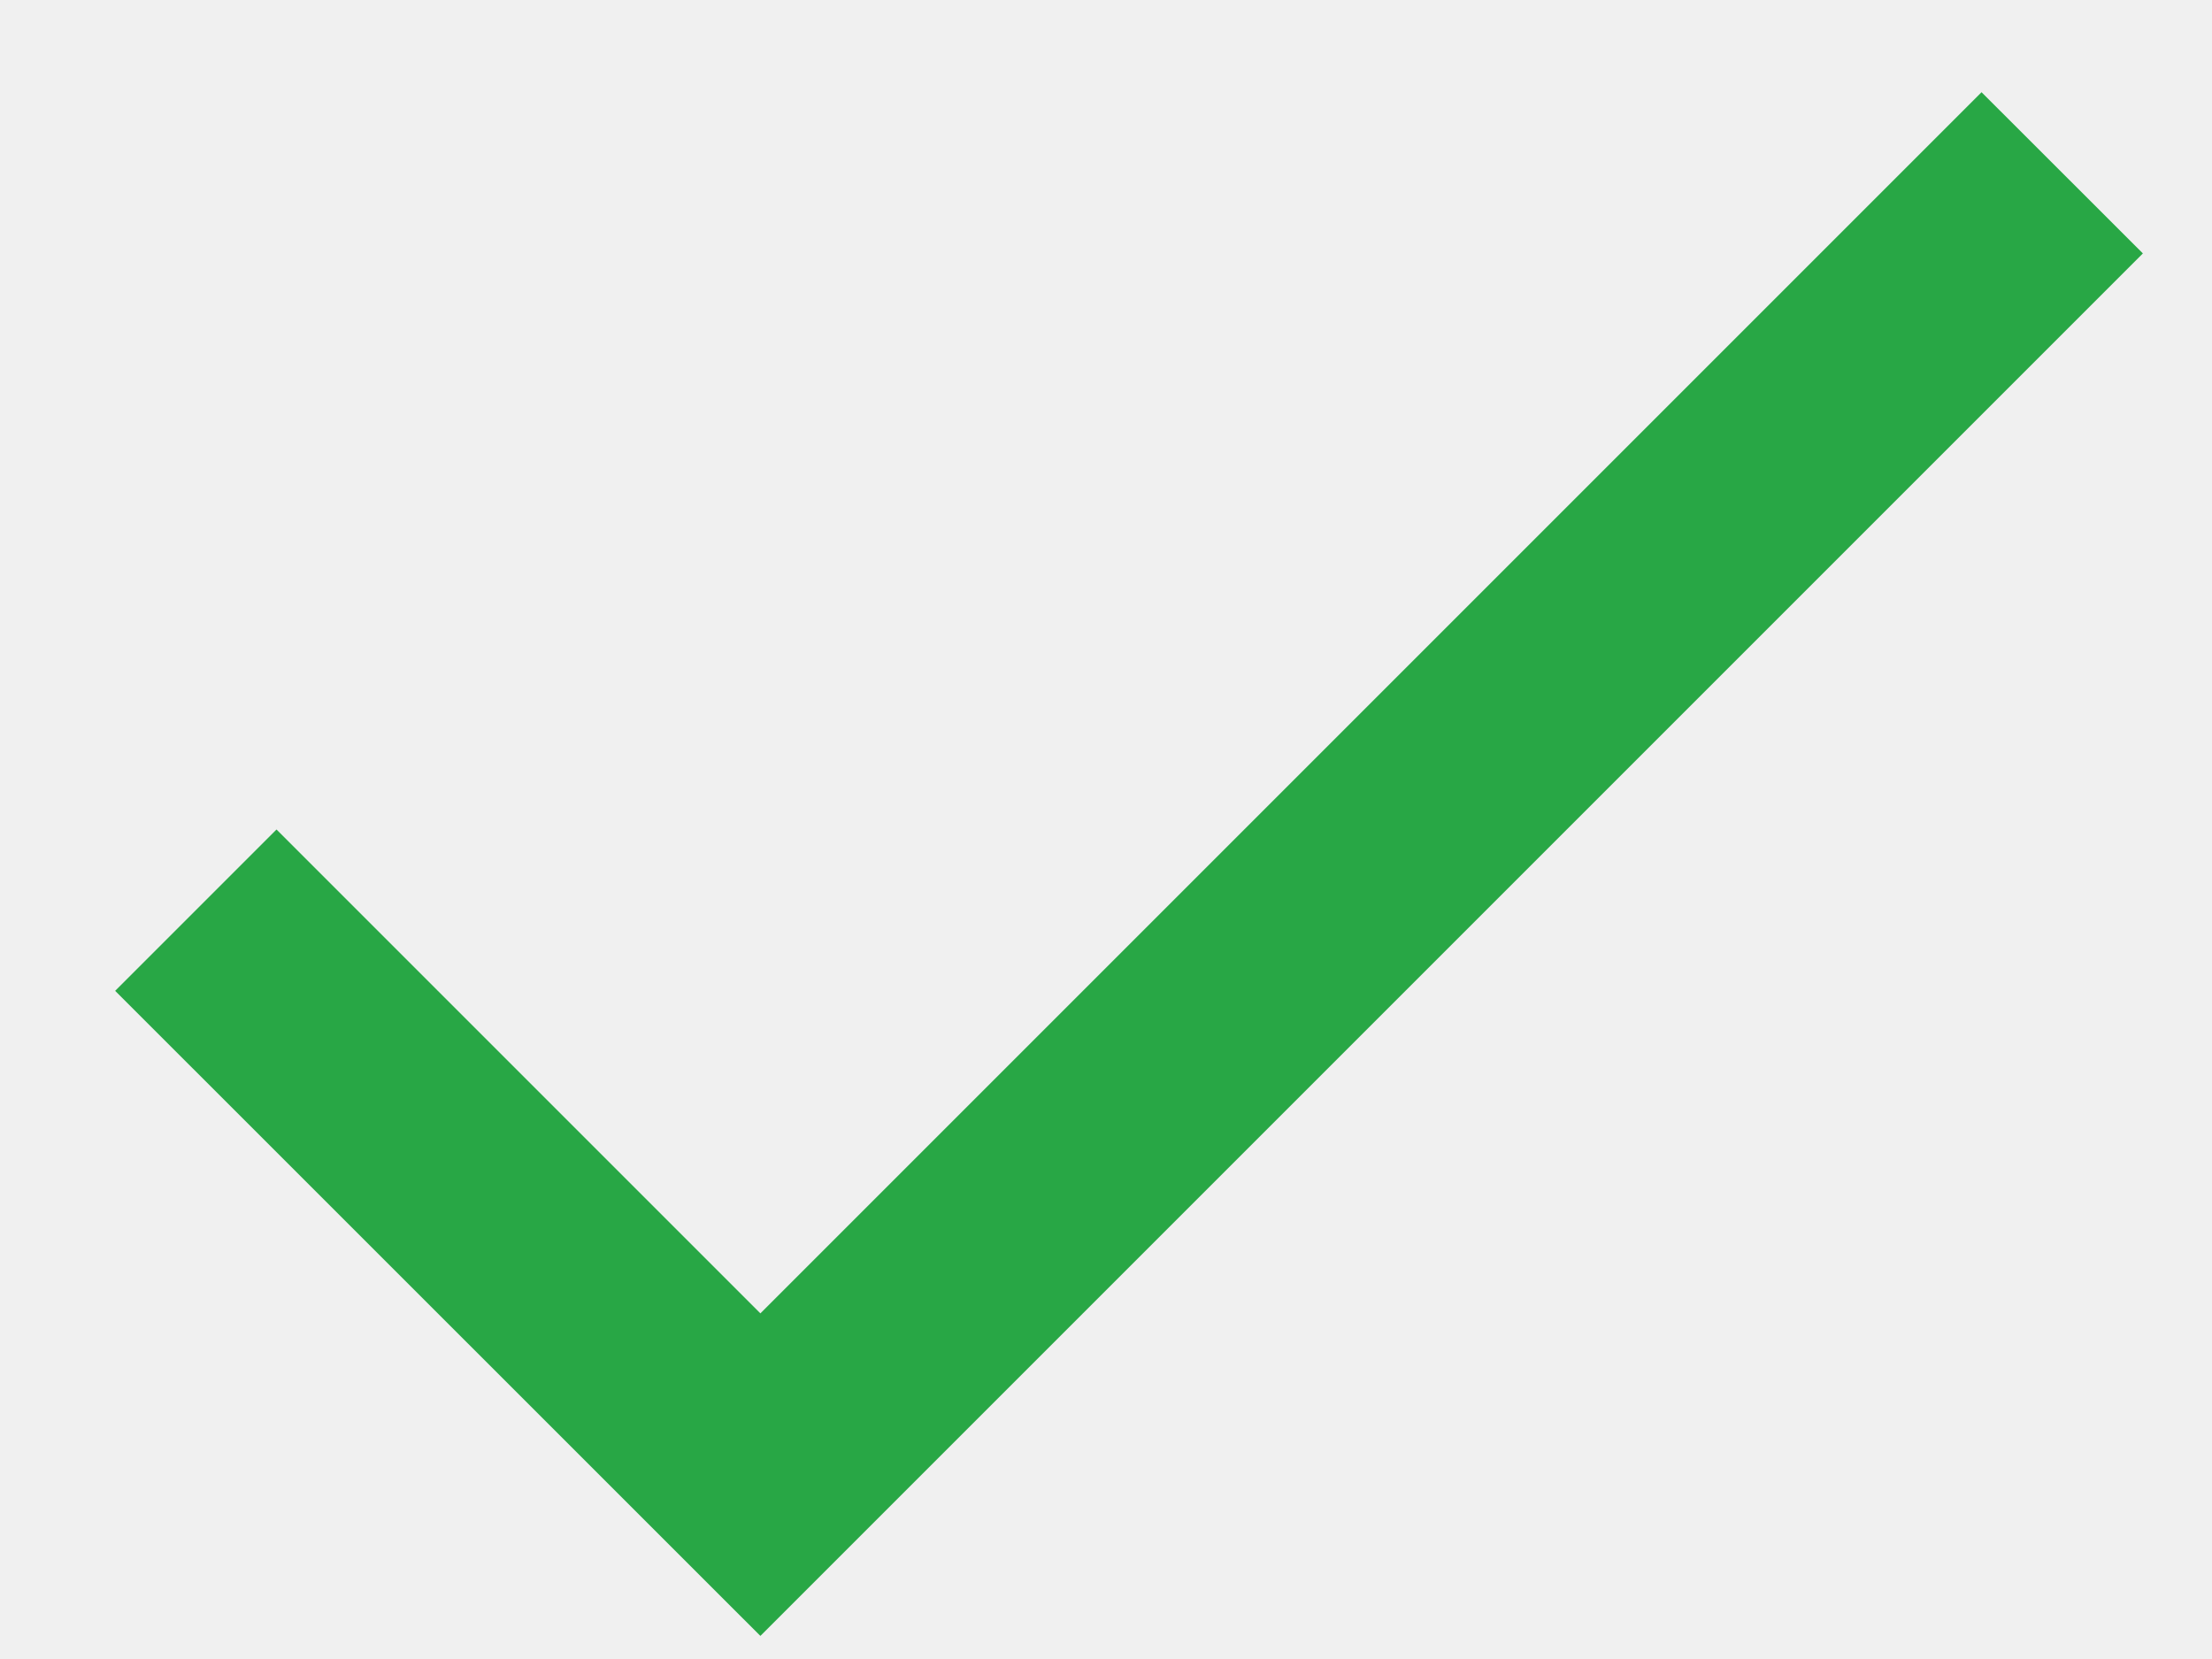
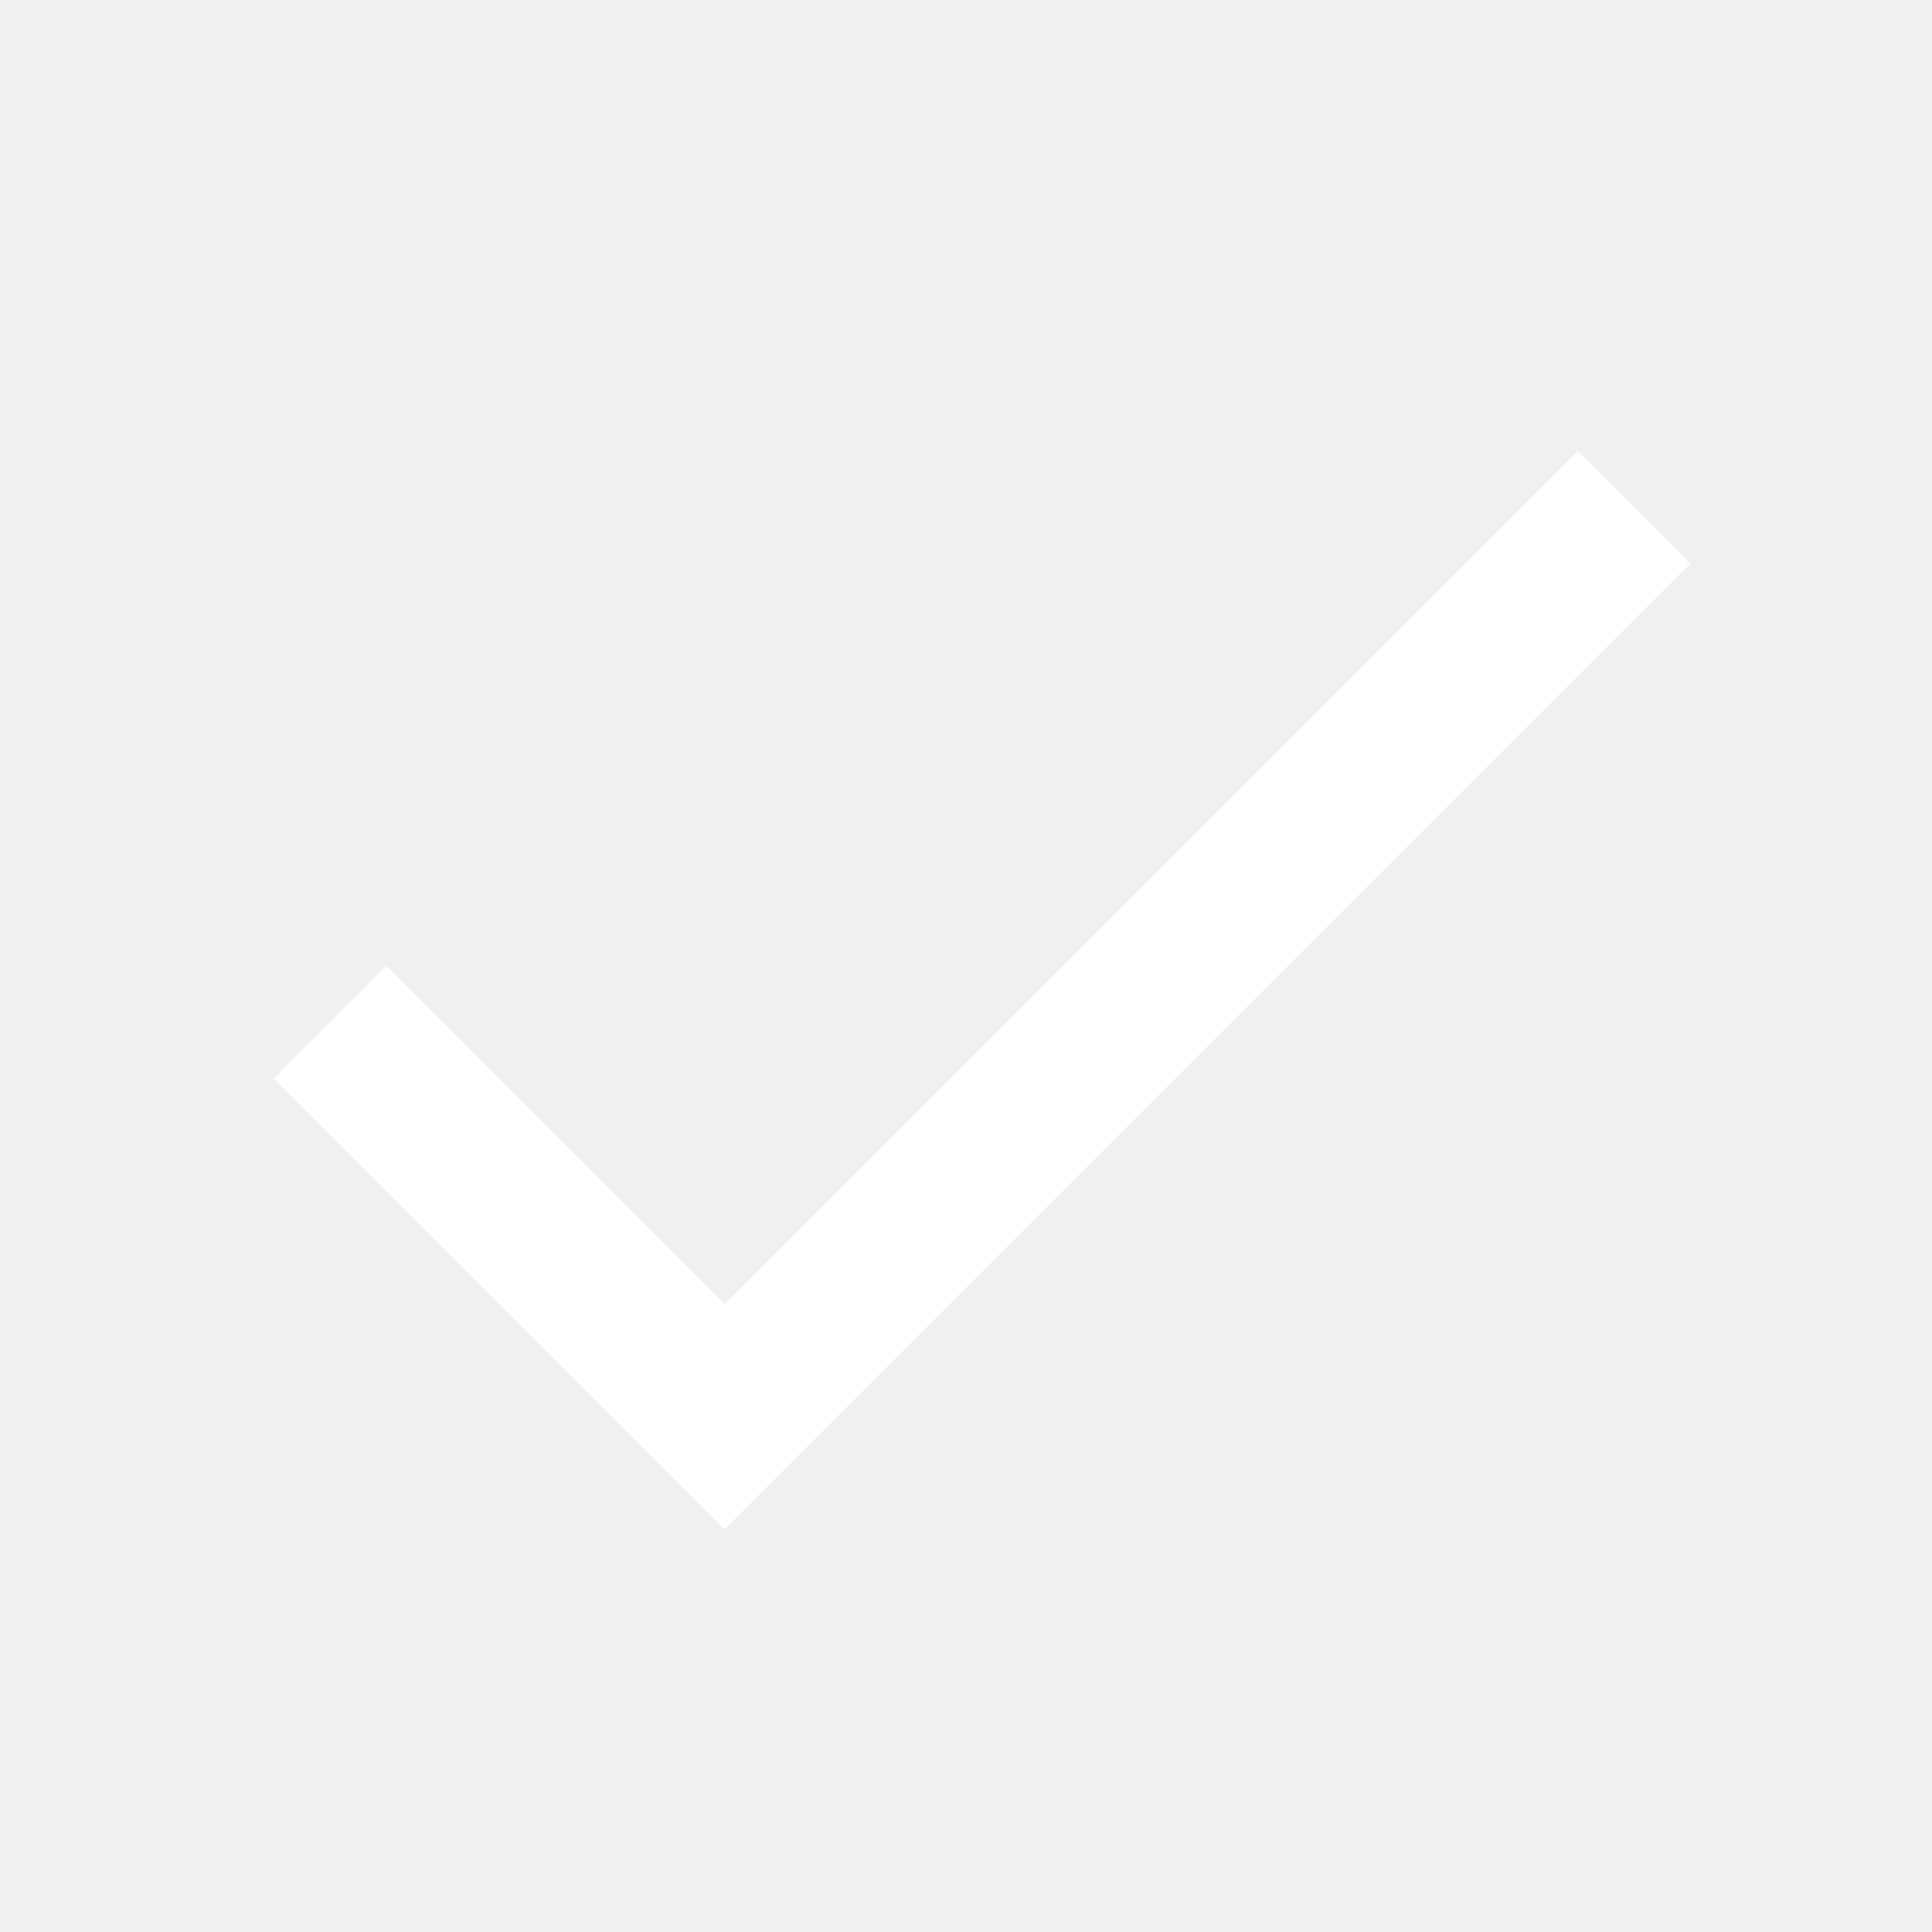
- <svg xmlns="http://www.w3.org/2000/svg" width="16" height="12" viewBox="0 0 16 12" fill="none">
-   <path d="M5.5 9.5L2 6L0.833 7.167L5.5 11.833L15.5 1.833L14.333 0.667L5.5 9.5Z" fill="#28A745" />
+ <svg xmlns="http://www.w3.org/2000/svg" width="14" height="14" viewBox="0 0 14 14" fill="none">
+   <path d="M5.25 9.45L2.8 7L1.983 7.817L5.25 11.083L12.25 4.083L11.433 3.267L5.25 9.45Z" fill="white" />
</svg>
